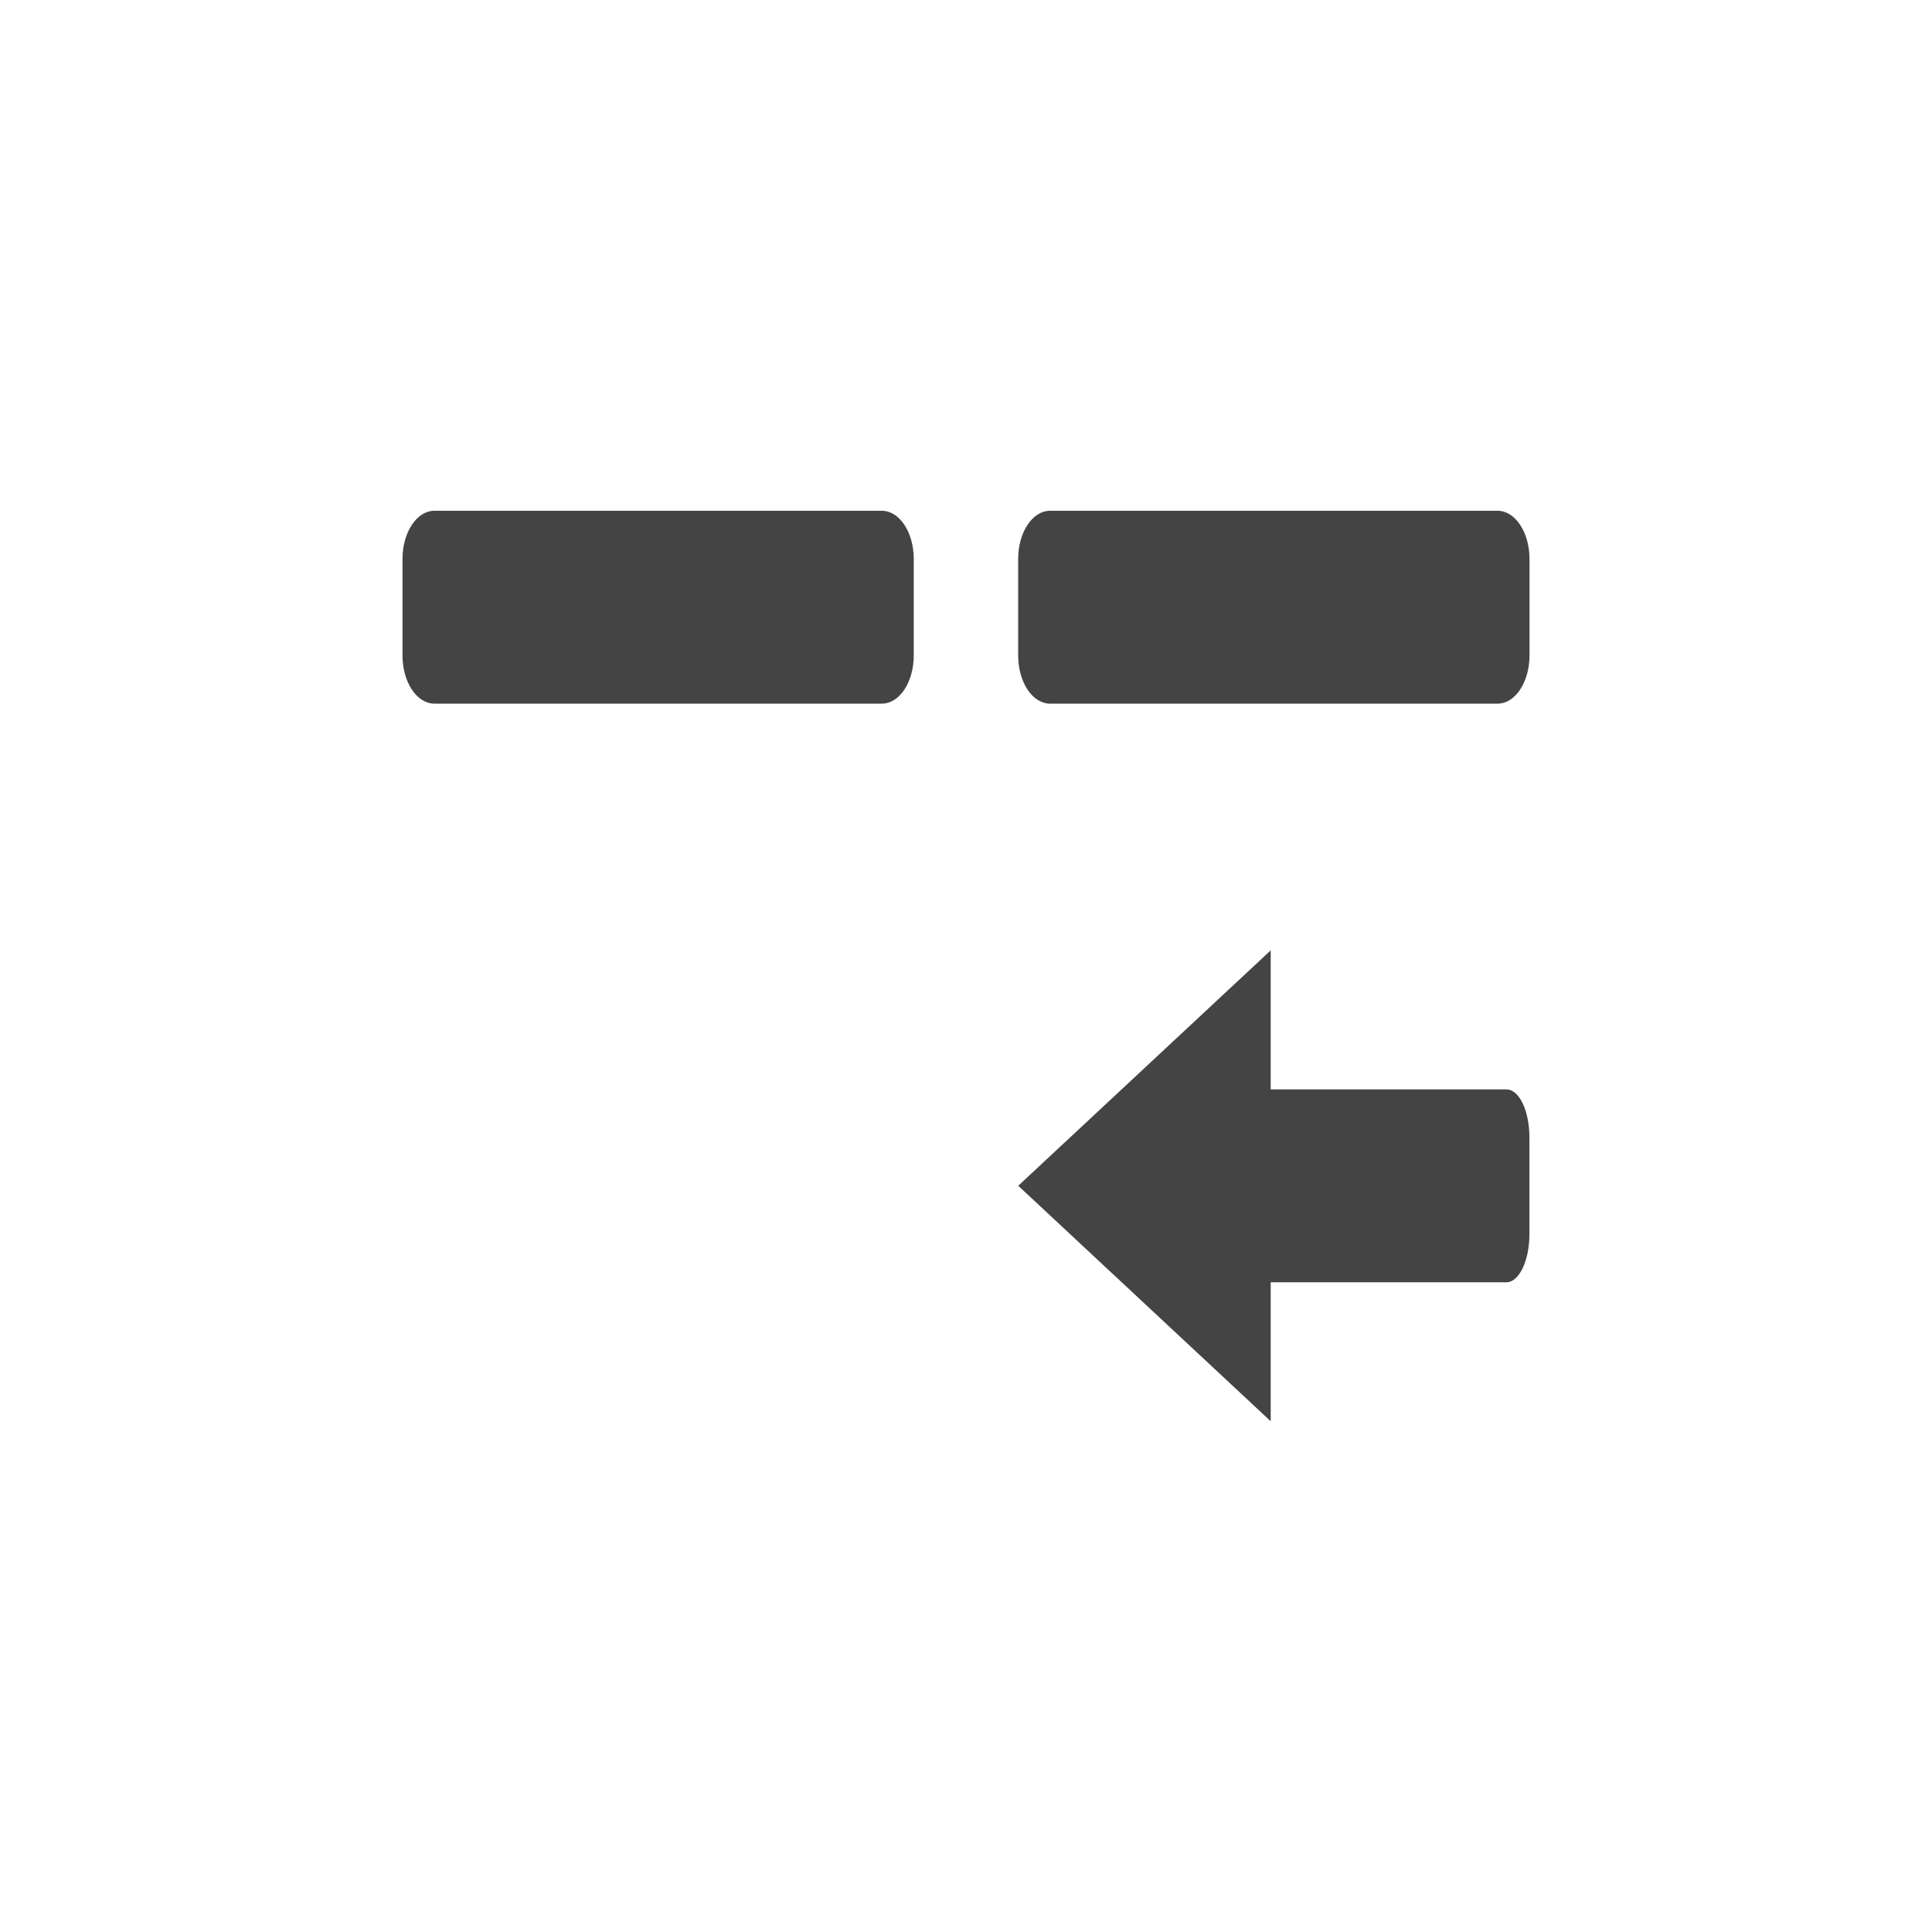
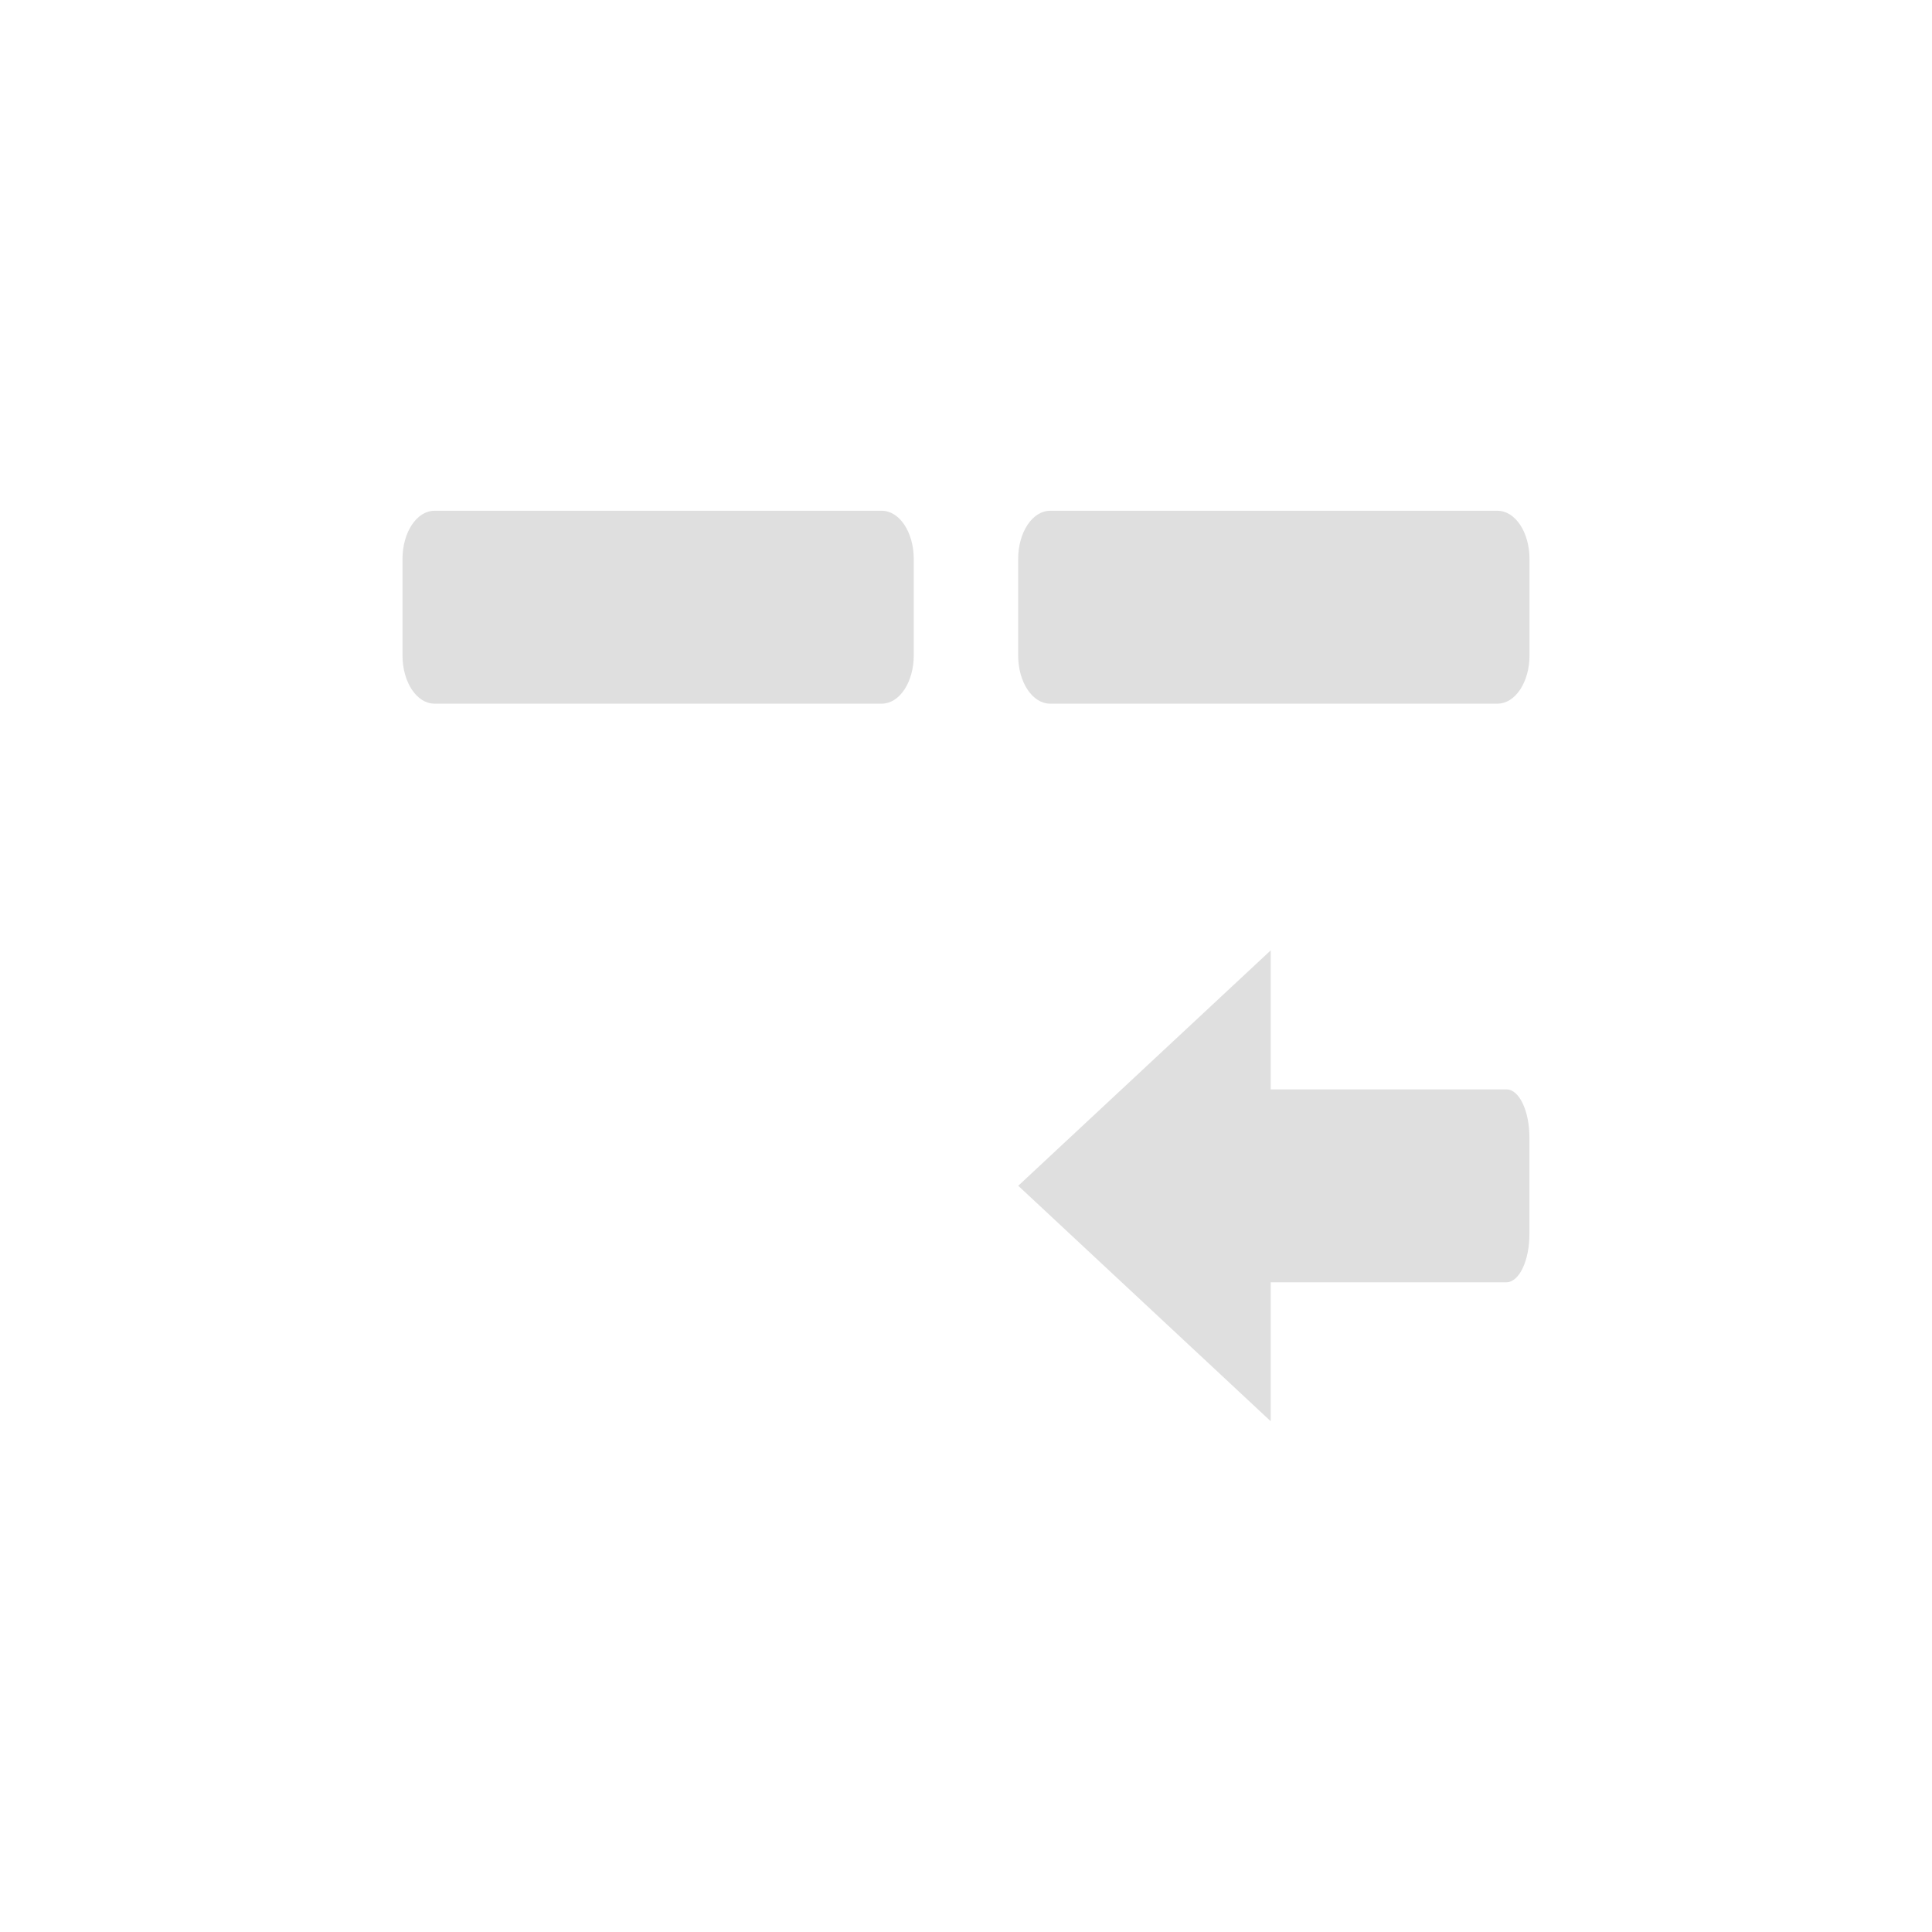
<svg xmlns="http://www.w3.org/2000/svg" width="24" height="24" version="1.1" id="svg1">
  <defs id="defs1" />
-   <path id="path2-3-2" style="fill:#444444;stroke-width:0.828;fill-opacity:1" d="m 15.785,11.806 v 1.727 h 2.929 c 0.159,0 0.285,0.267 0.285,0.599 v 1.198 a 0.286,0.598 0 0 1 -0.285,0.599 H 15.785 V 17.655 l -3.136,-2.925 z m 2.818,-5.461 c 0.22,0 0.397,0.267 0.397,0.599 v 1.198 a 0.396,0.598 0 0 1 -0.397,0.599 h -5.558 c -0.22,0 -0.397,-0.267 -0.397,-0.599 V 6.944 c 0,-0.332 0.177,-0.599 0.397,-0.599 z m -7.649,0 c 0.22,0 0.397,0.267 0.397,0.599 V 8.142 A 0.396,0.598 0 0 1 10.954,8.741 H 5.397 c -0.22,0 -0.397,-0.267 -0.397,-0.599 V 6.944 c 0,-0.332 0.177,-0.599 0.397,-0.599 z" />
+   <path id="path2-3-2" style="fill:#dfdfdf;stroke-width:0.828" d="m 15.785,11.806 v 1.727 h 2.929 c 0.159,0 0.285,0.267 0.285,0.599 v 1.198 a 0.286,0.598 0 0 1 -0.285,0.599 H 15.785 V 17.655 l -3.136,-2.925 z m 2.818,-5.461 c 0.22,0 0.397,0.267 0.397,0.599 v 1.198 a 0.396,0.598 0 0 1 -0.397,0.599 h -5.558 c -0.22,0 -0.397,-0.267 -0.397,-0.599 V 6.944 c 0,-0.332 0.177,-0.599 0.397,-0.599 z m -7.649,0 c 0.22,0 0.397,0.267 0.397,0.599 V 8.142 A 0.396,0.598 0 0 1 10.954,8.741 H 5.397 c -0.22,0 -0.397,-0.267 -0.397,-0.599 V 6.944 c 0,-0.332 0.177,-0.599 0.397,-0.599 z" />
</svg>
